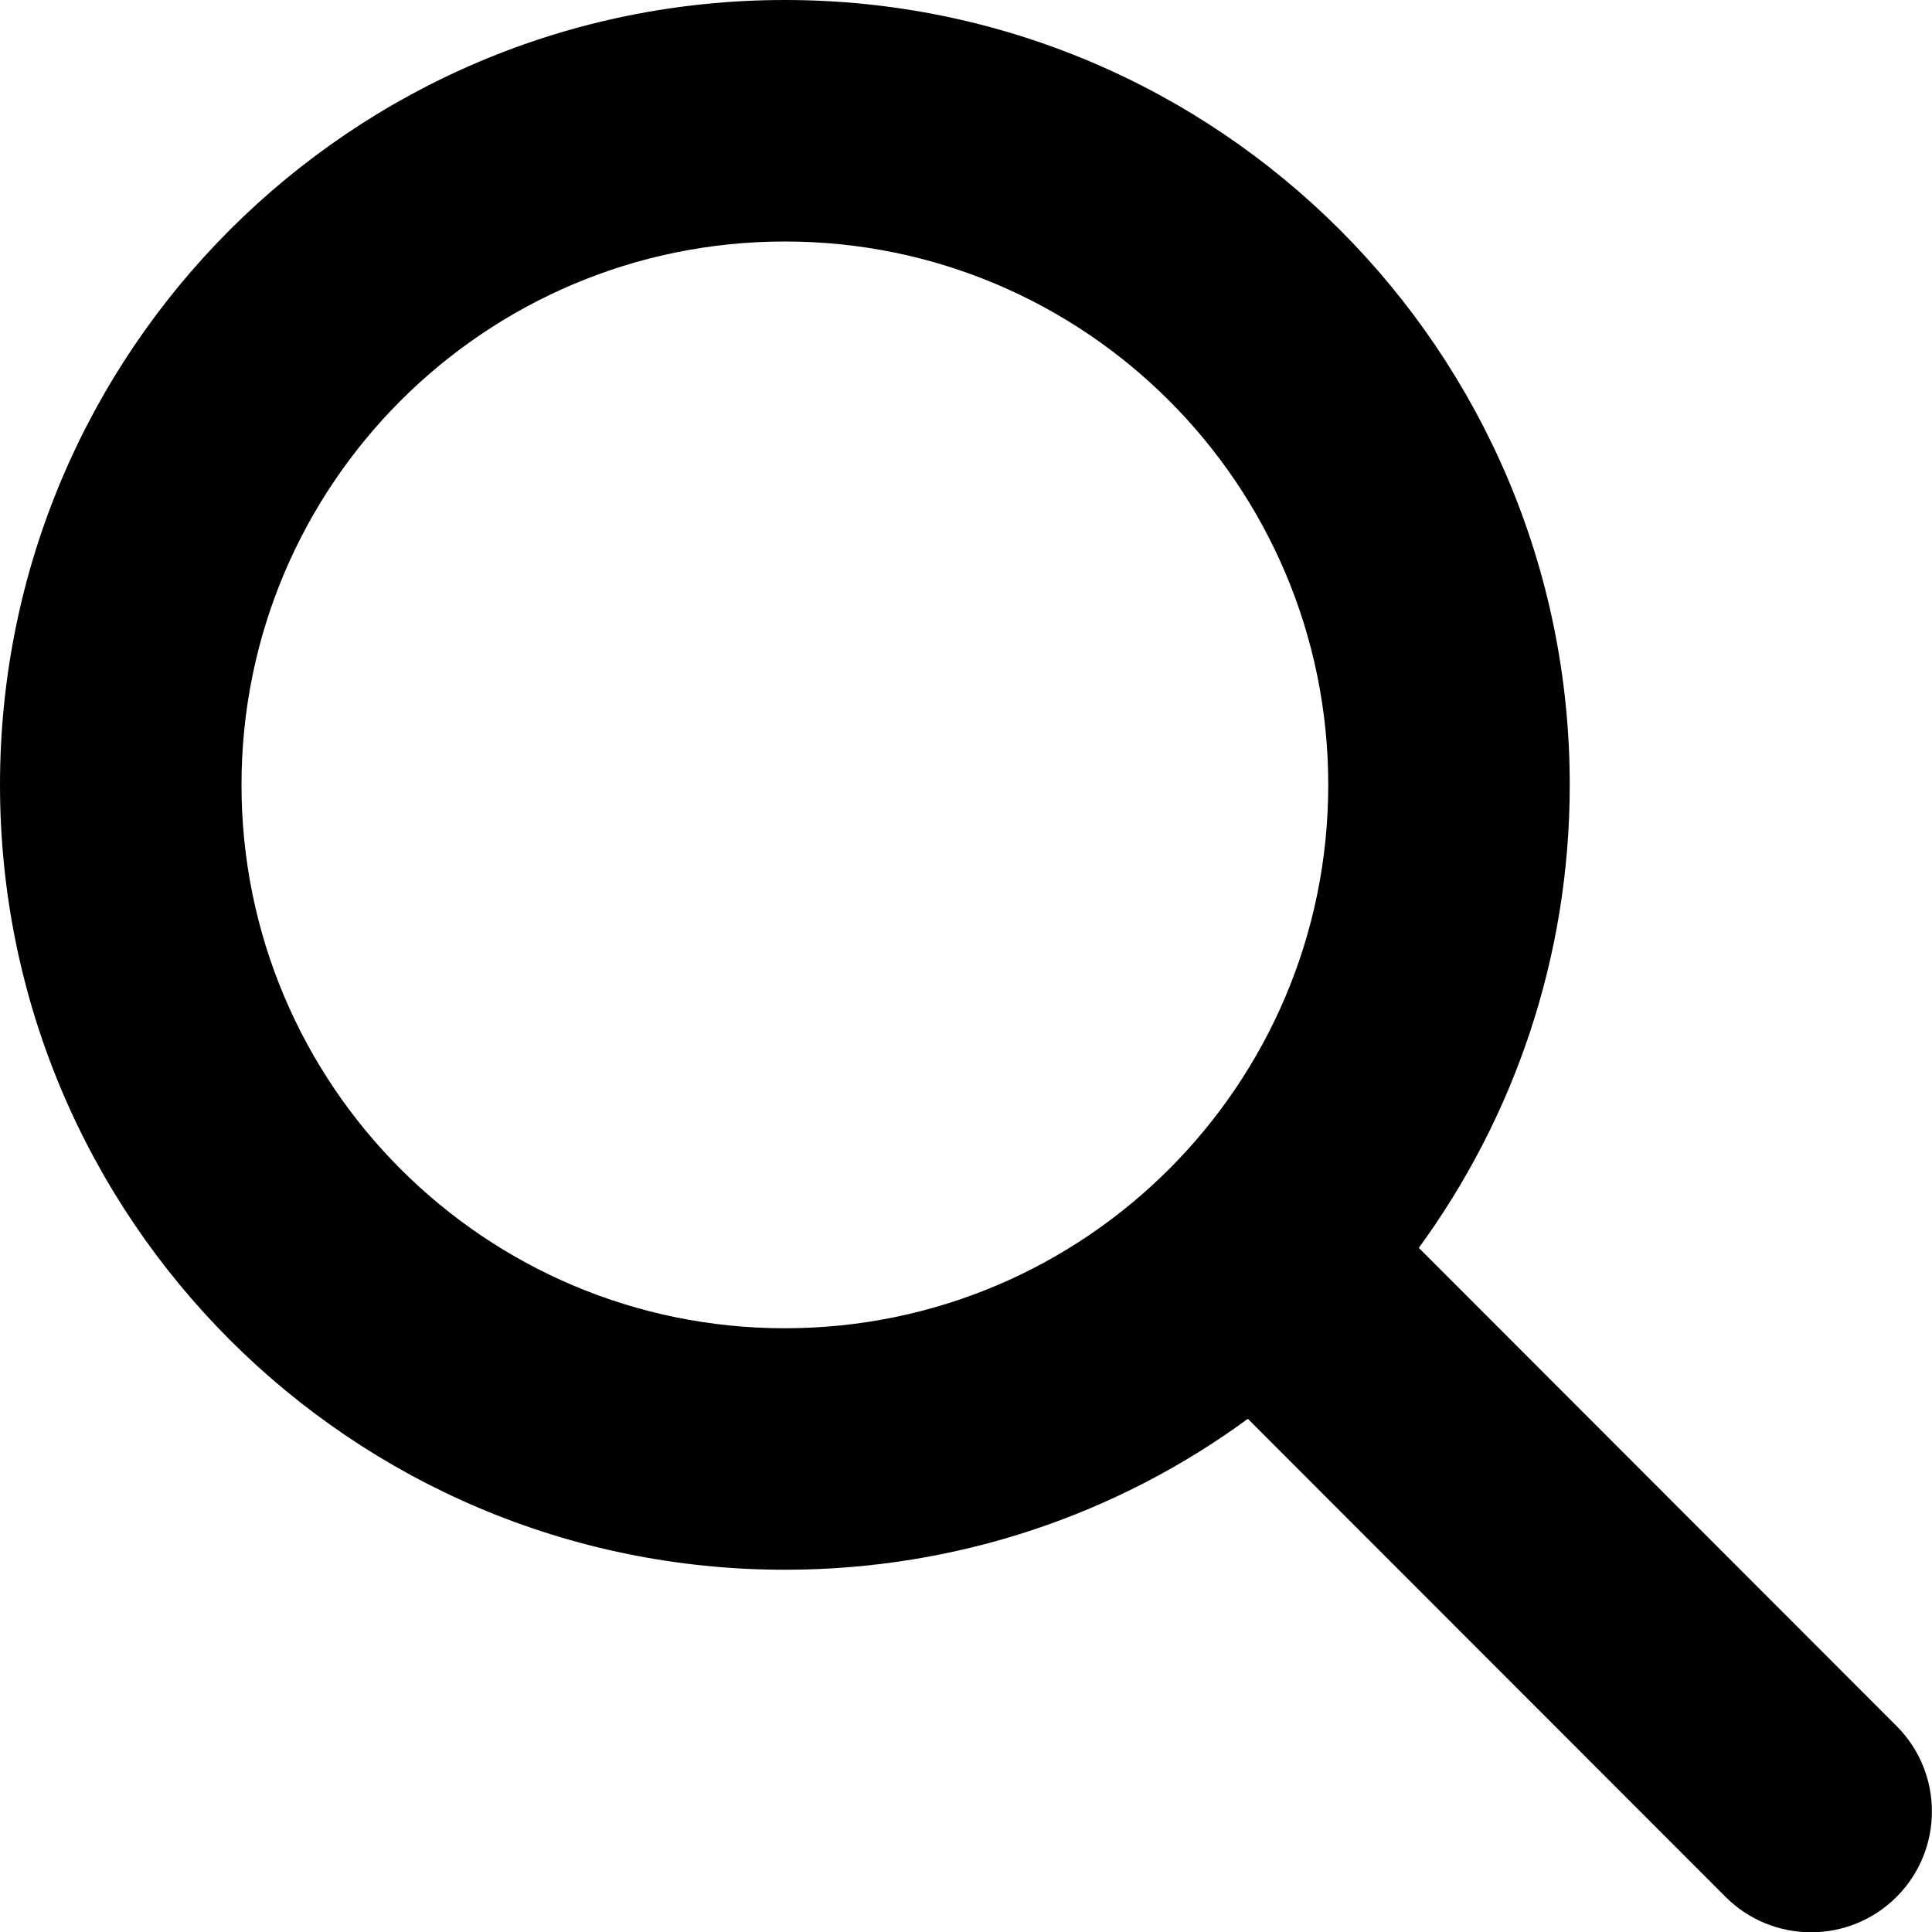
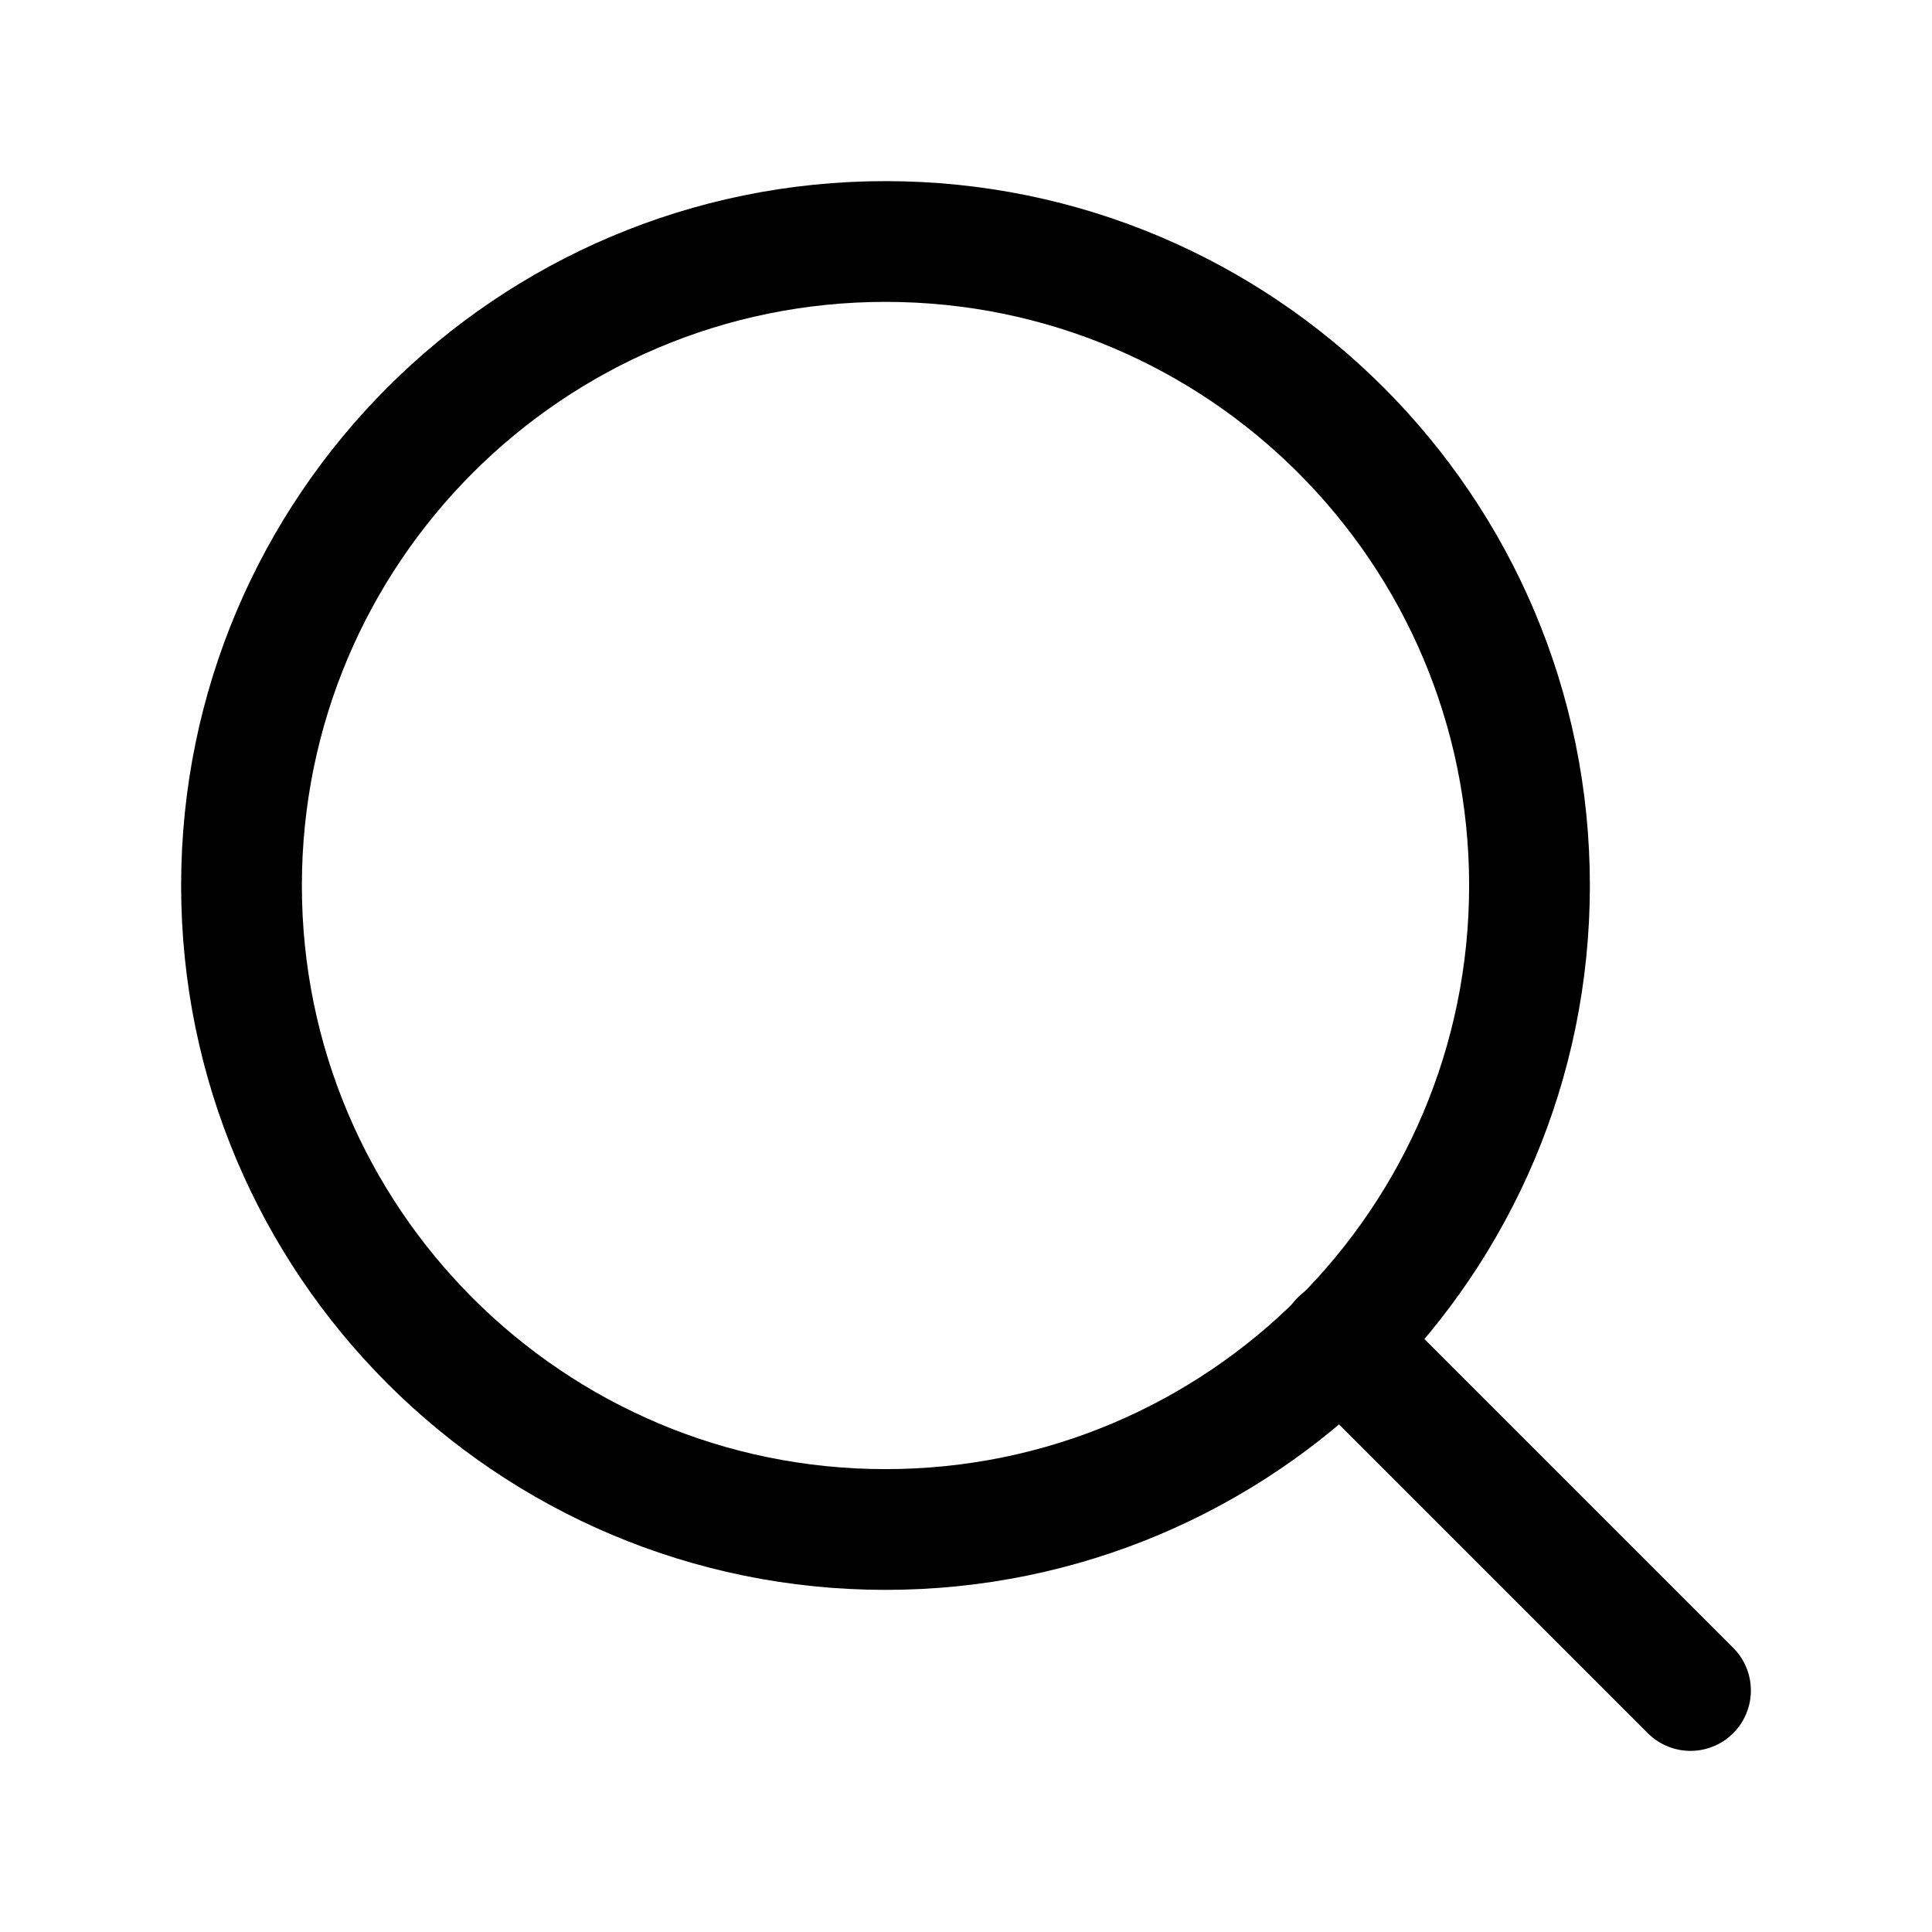
- <svg xmlns="http://www.w3.org/2000/svg" viewBox="0 0 512 512">
-   <path d="M416 208c0 45.9-14.9 88.3-40 122.7L502.6 457.4c12.5 12.5 12.5 32.8 0 45.3s-32.8 12.5-45.3 0L330.7 376c-34.4 25.2-76.8 40-122.7 40C93.1 416 0 322.9 0 208S93.1 0 208 0S416 93.1 416 208zM208 352a144 144 0 1 0 0-288 144 144 0 1 0 0 288z" />
+ <svg xmlns="http://www.w3.org/2000/svg" width="100" height="100" viewBox="0 0 24 24" fill="none" stroke="currentColor" stroke-width="1.5" stroke-linecap="round" stroke-linejoin="round" class="feather feather-search">
+   <circle cx="11" cy="11" r="8" />
+   <line x1="21" y1="21" x2="16.65" y2="16.65" />
</svg>
